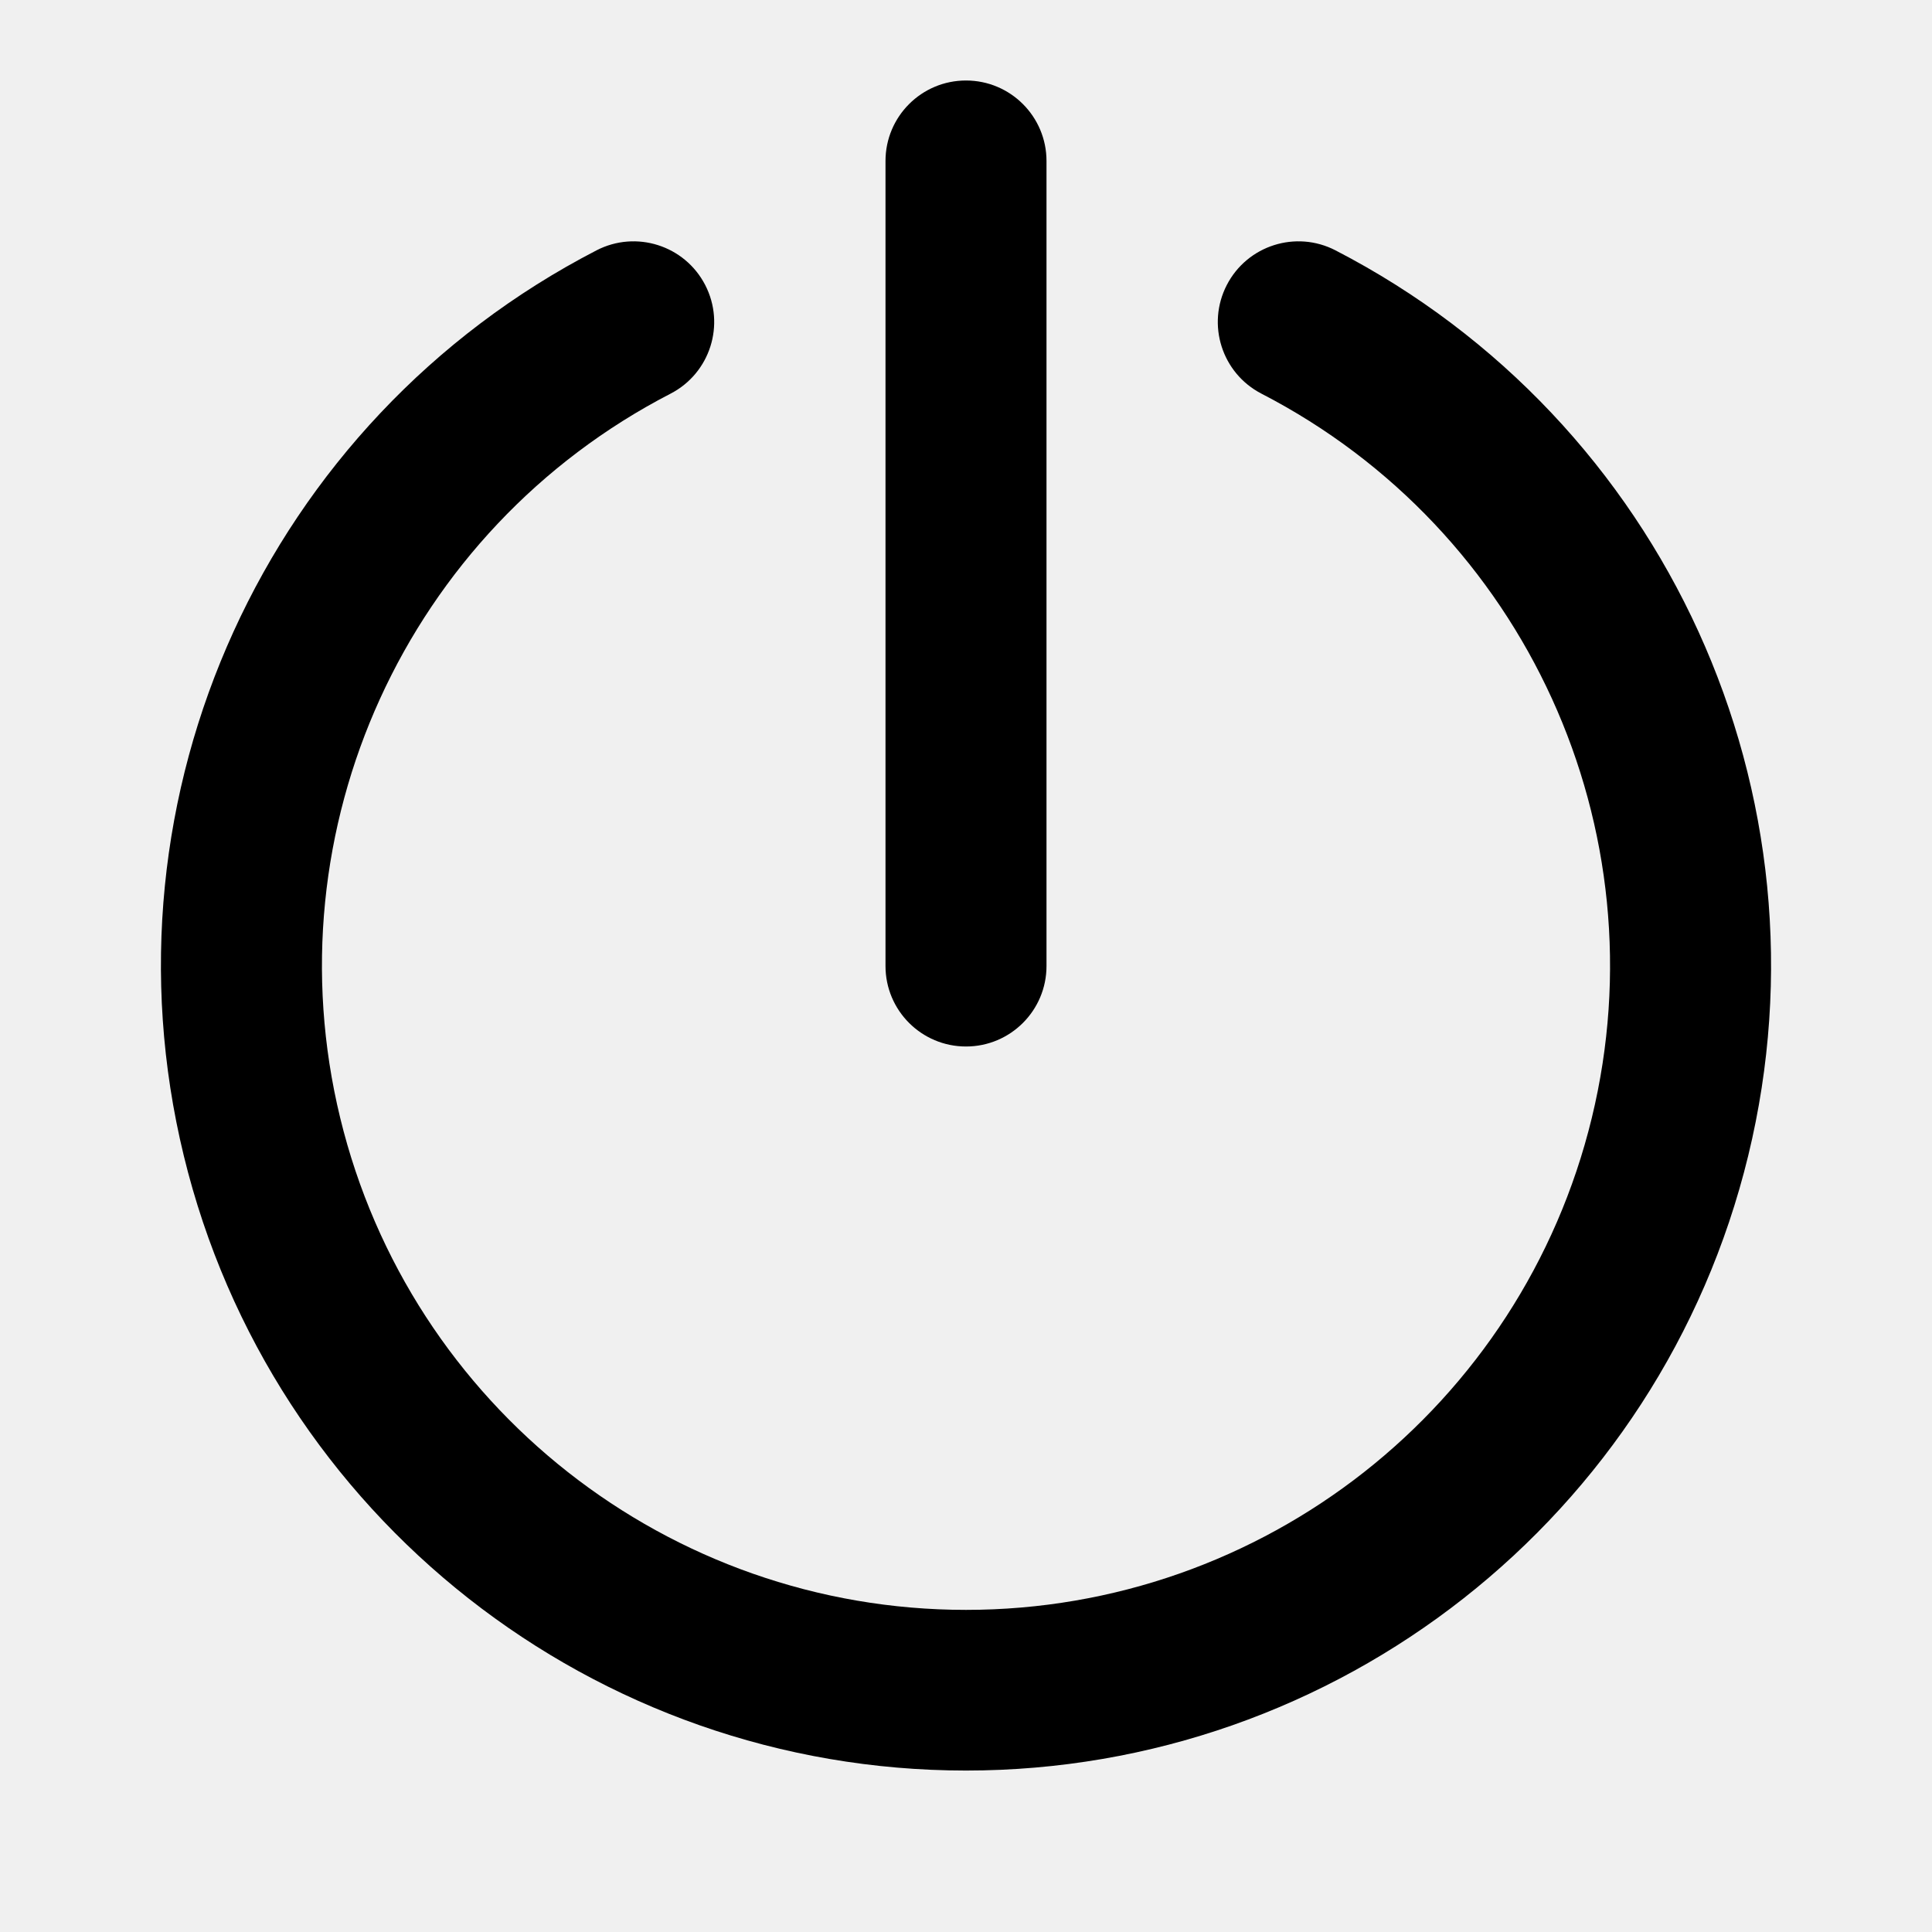
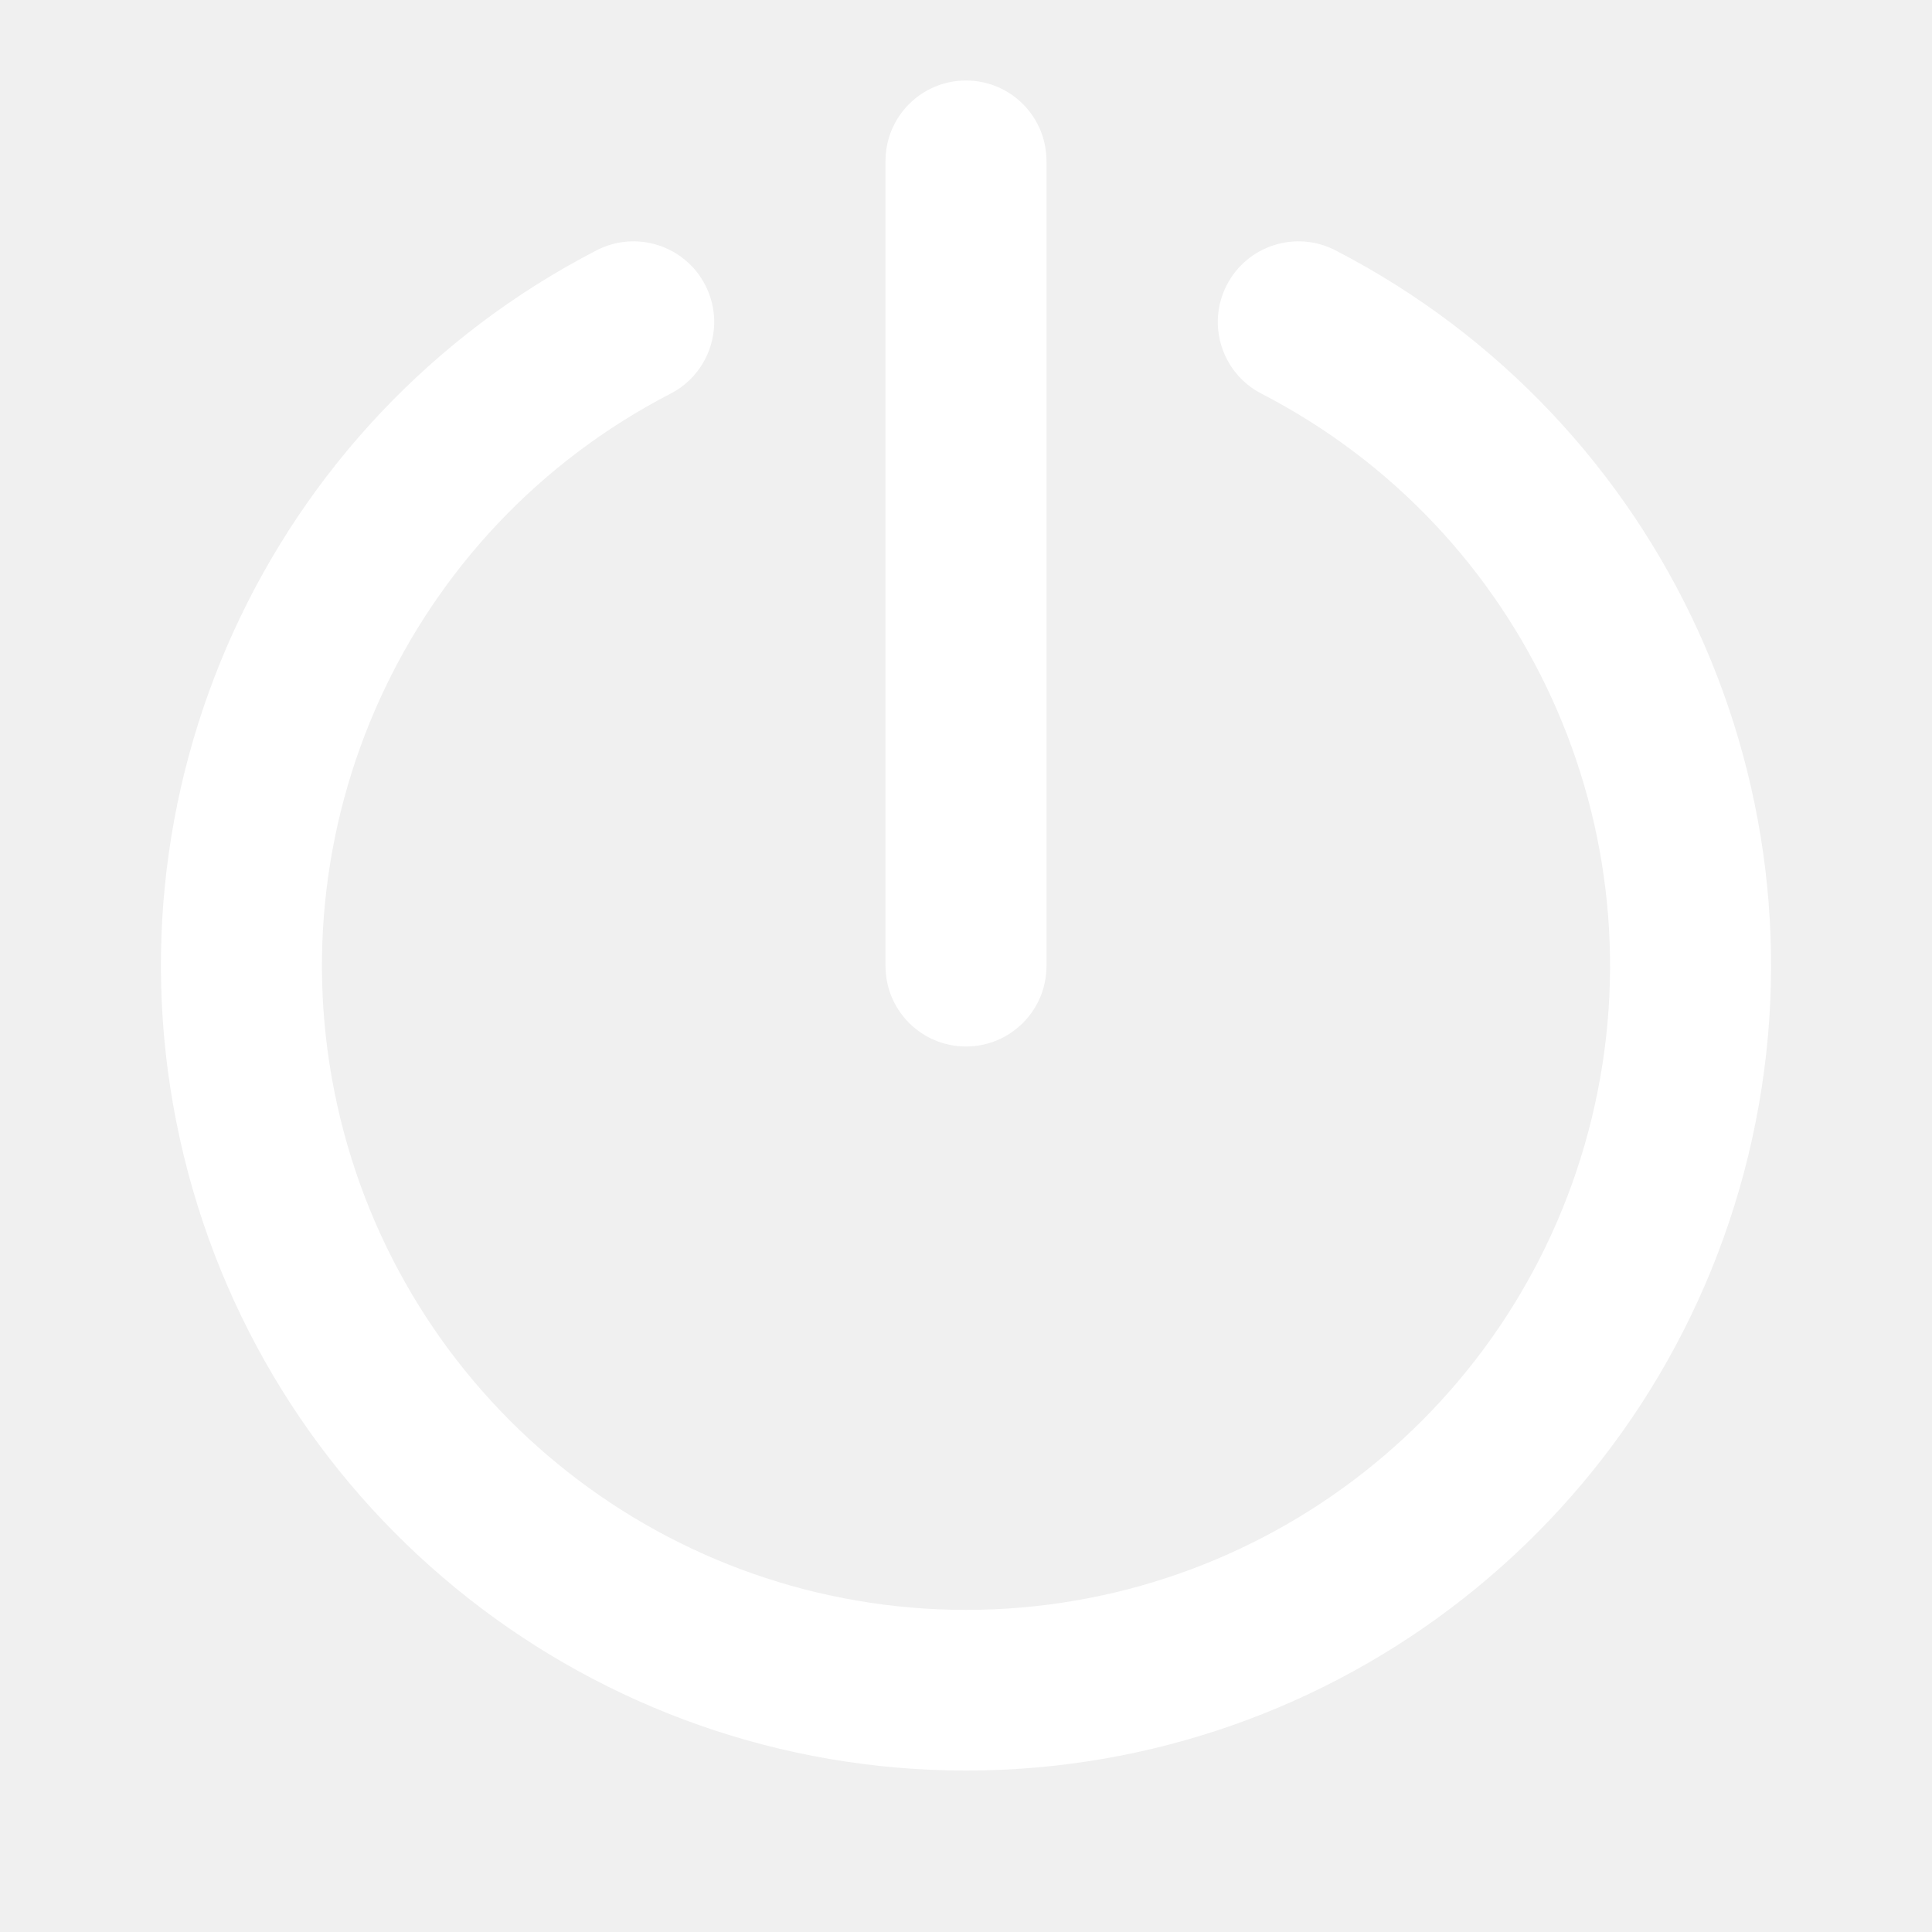
- <svg xmlns="http://www.w3.org/2000/svg" viewBox="0 0 24 24">
+ <svg xmlns="http://www.w3.org/2000/svg" fill="white" viewBox="0 0 24 24">
  <g data-name="Layer 2">
    <g data-name="power">
      <rect width="24" height="24" opacity="0" />
      <path d="M12 13a1 1 0 0 0 1-1V2a1 1 0 0 0-2 0v10a1 1 0 0 0 1 1z" />
      <path d="M16.59 3.11a1 1 0 0 0-.92 1.78 8 8 0 1 1-7.34 0 1 1 0 1 0-.92-1.78 10 10 0 1 0 9.18 0z" />
    </g>
  </g>
</svg>
